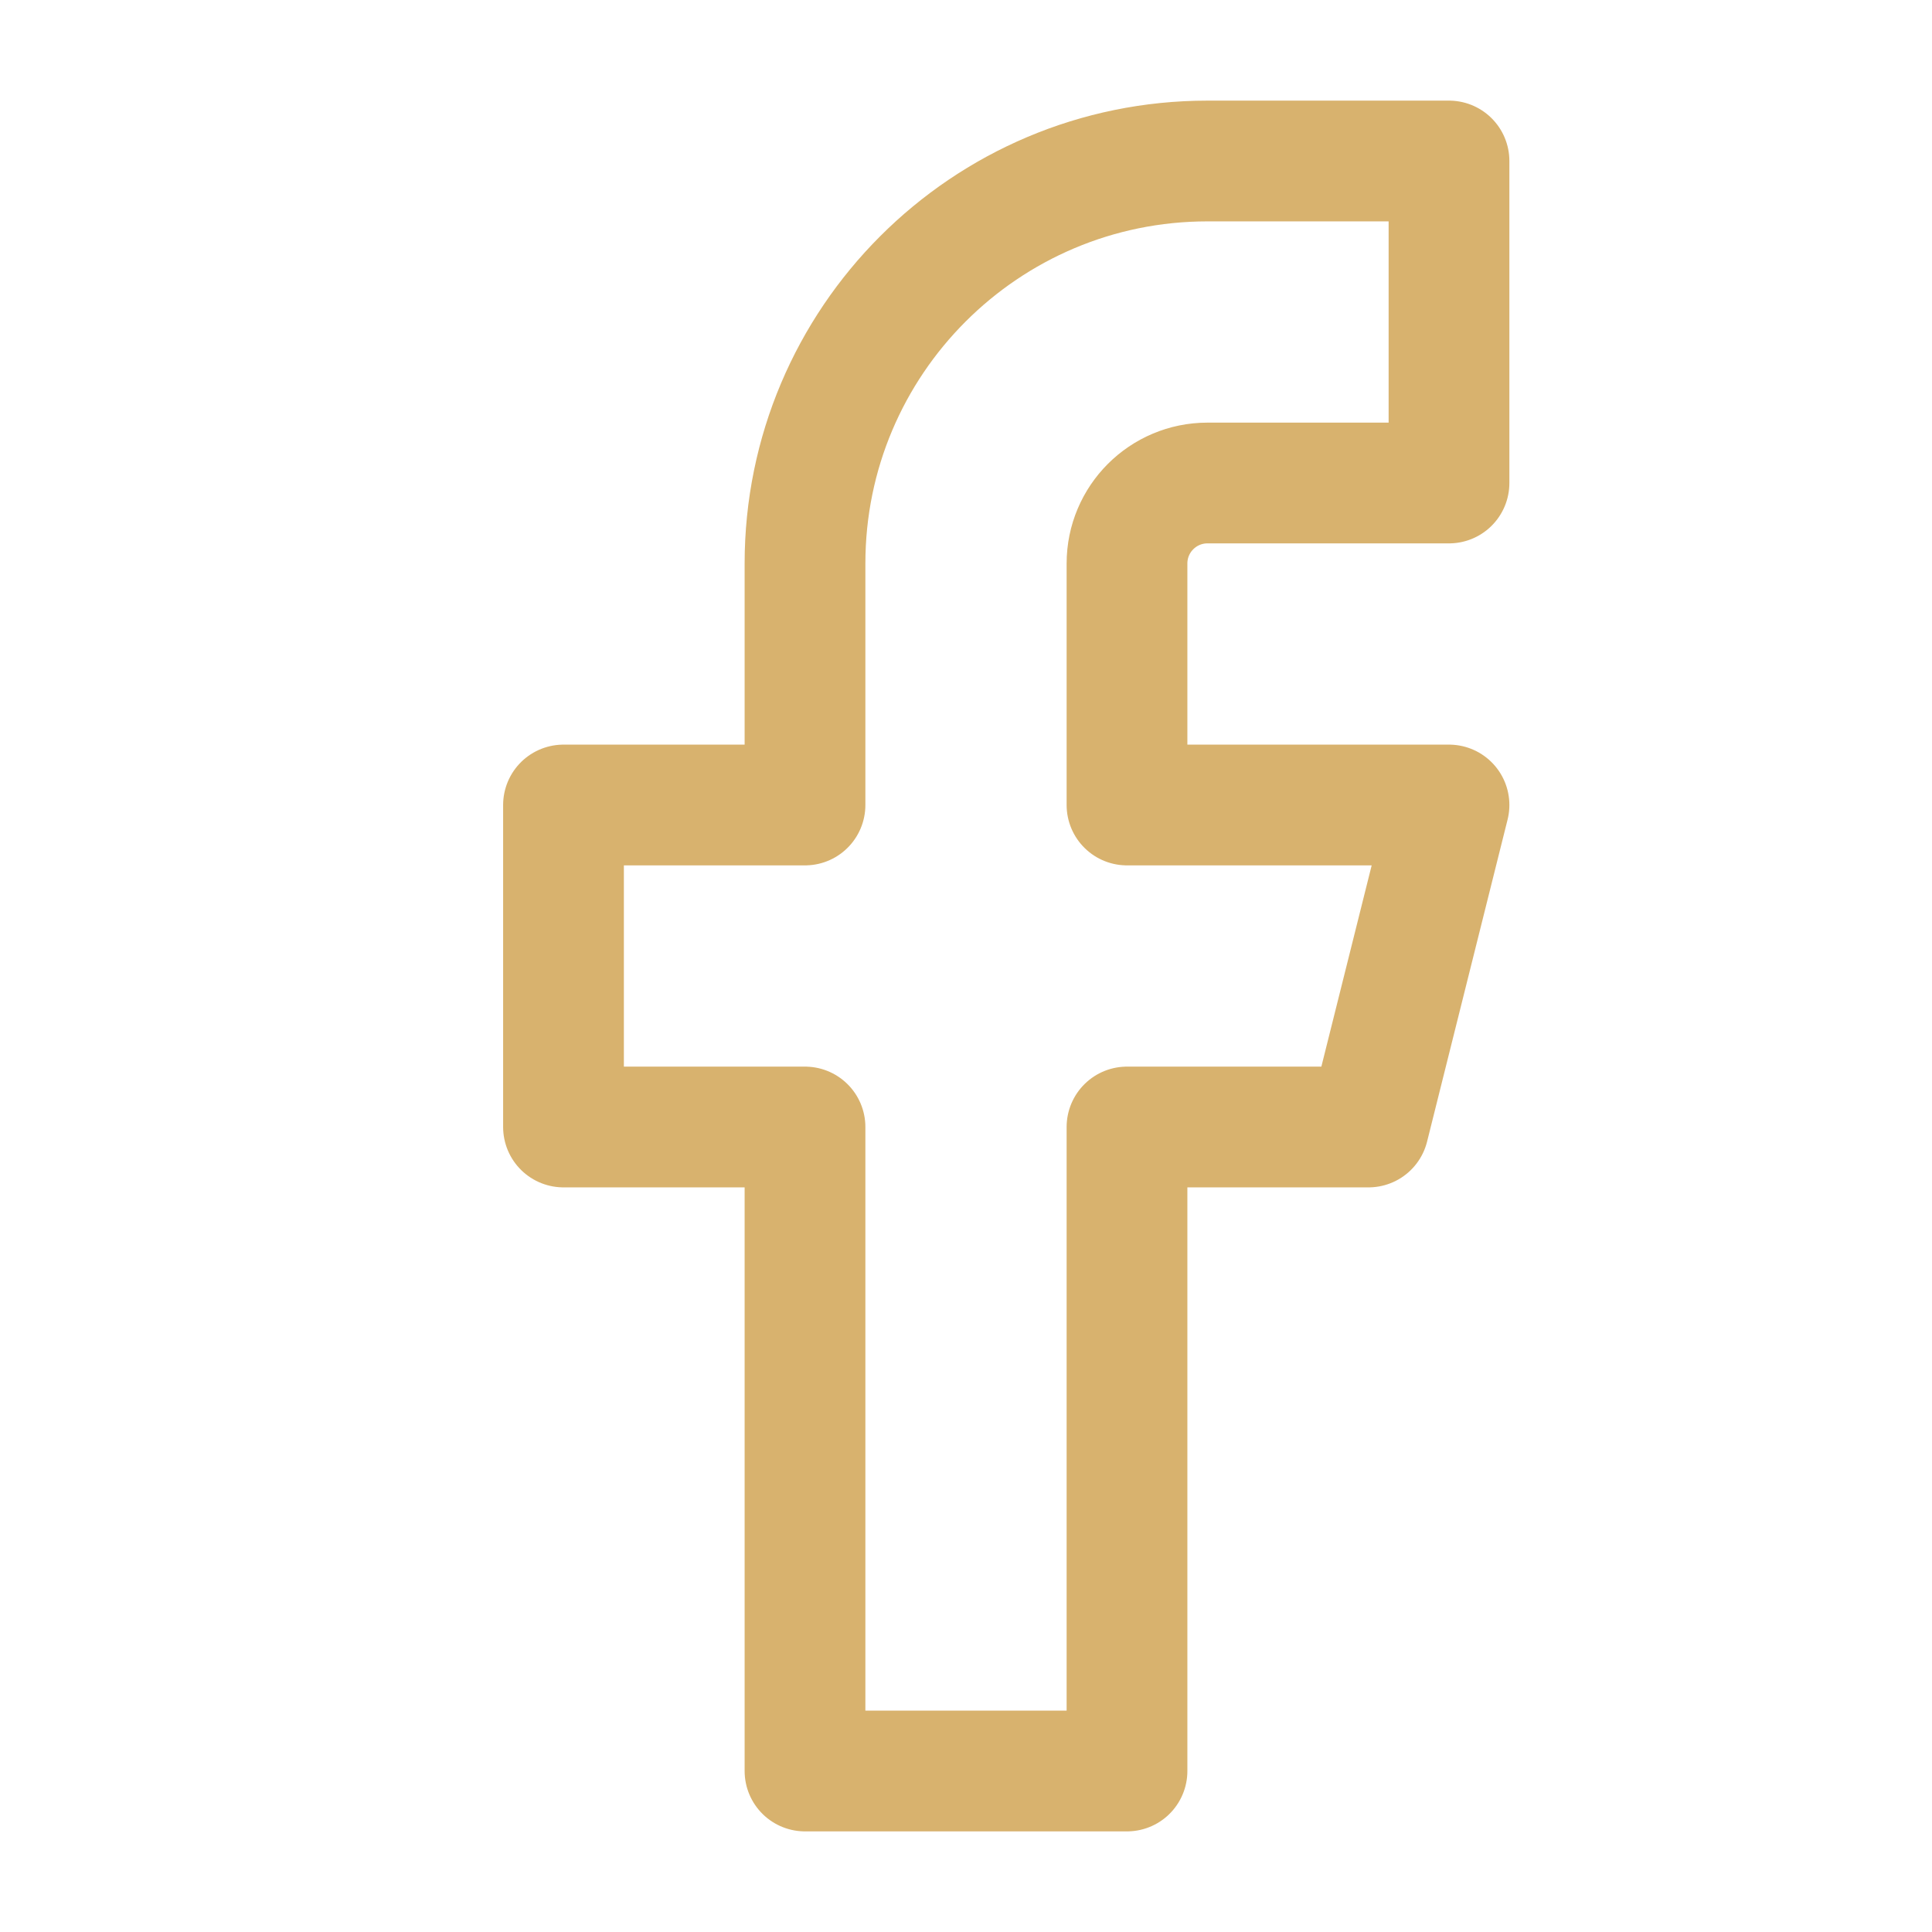
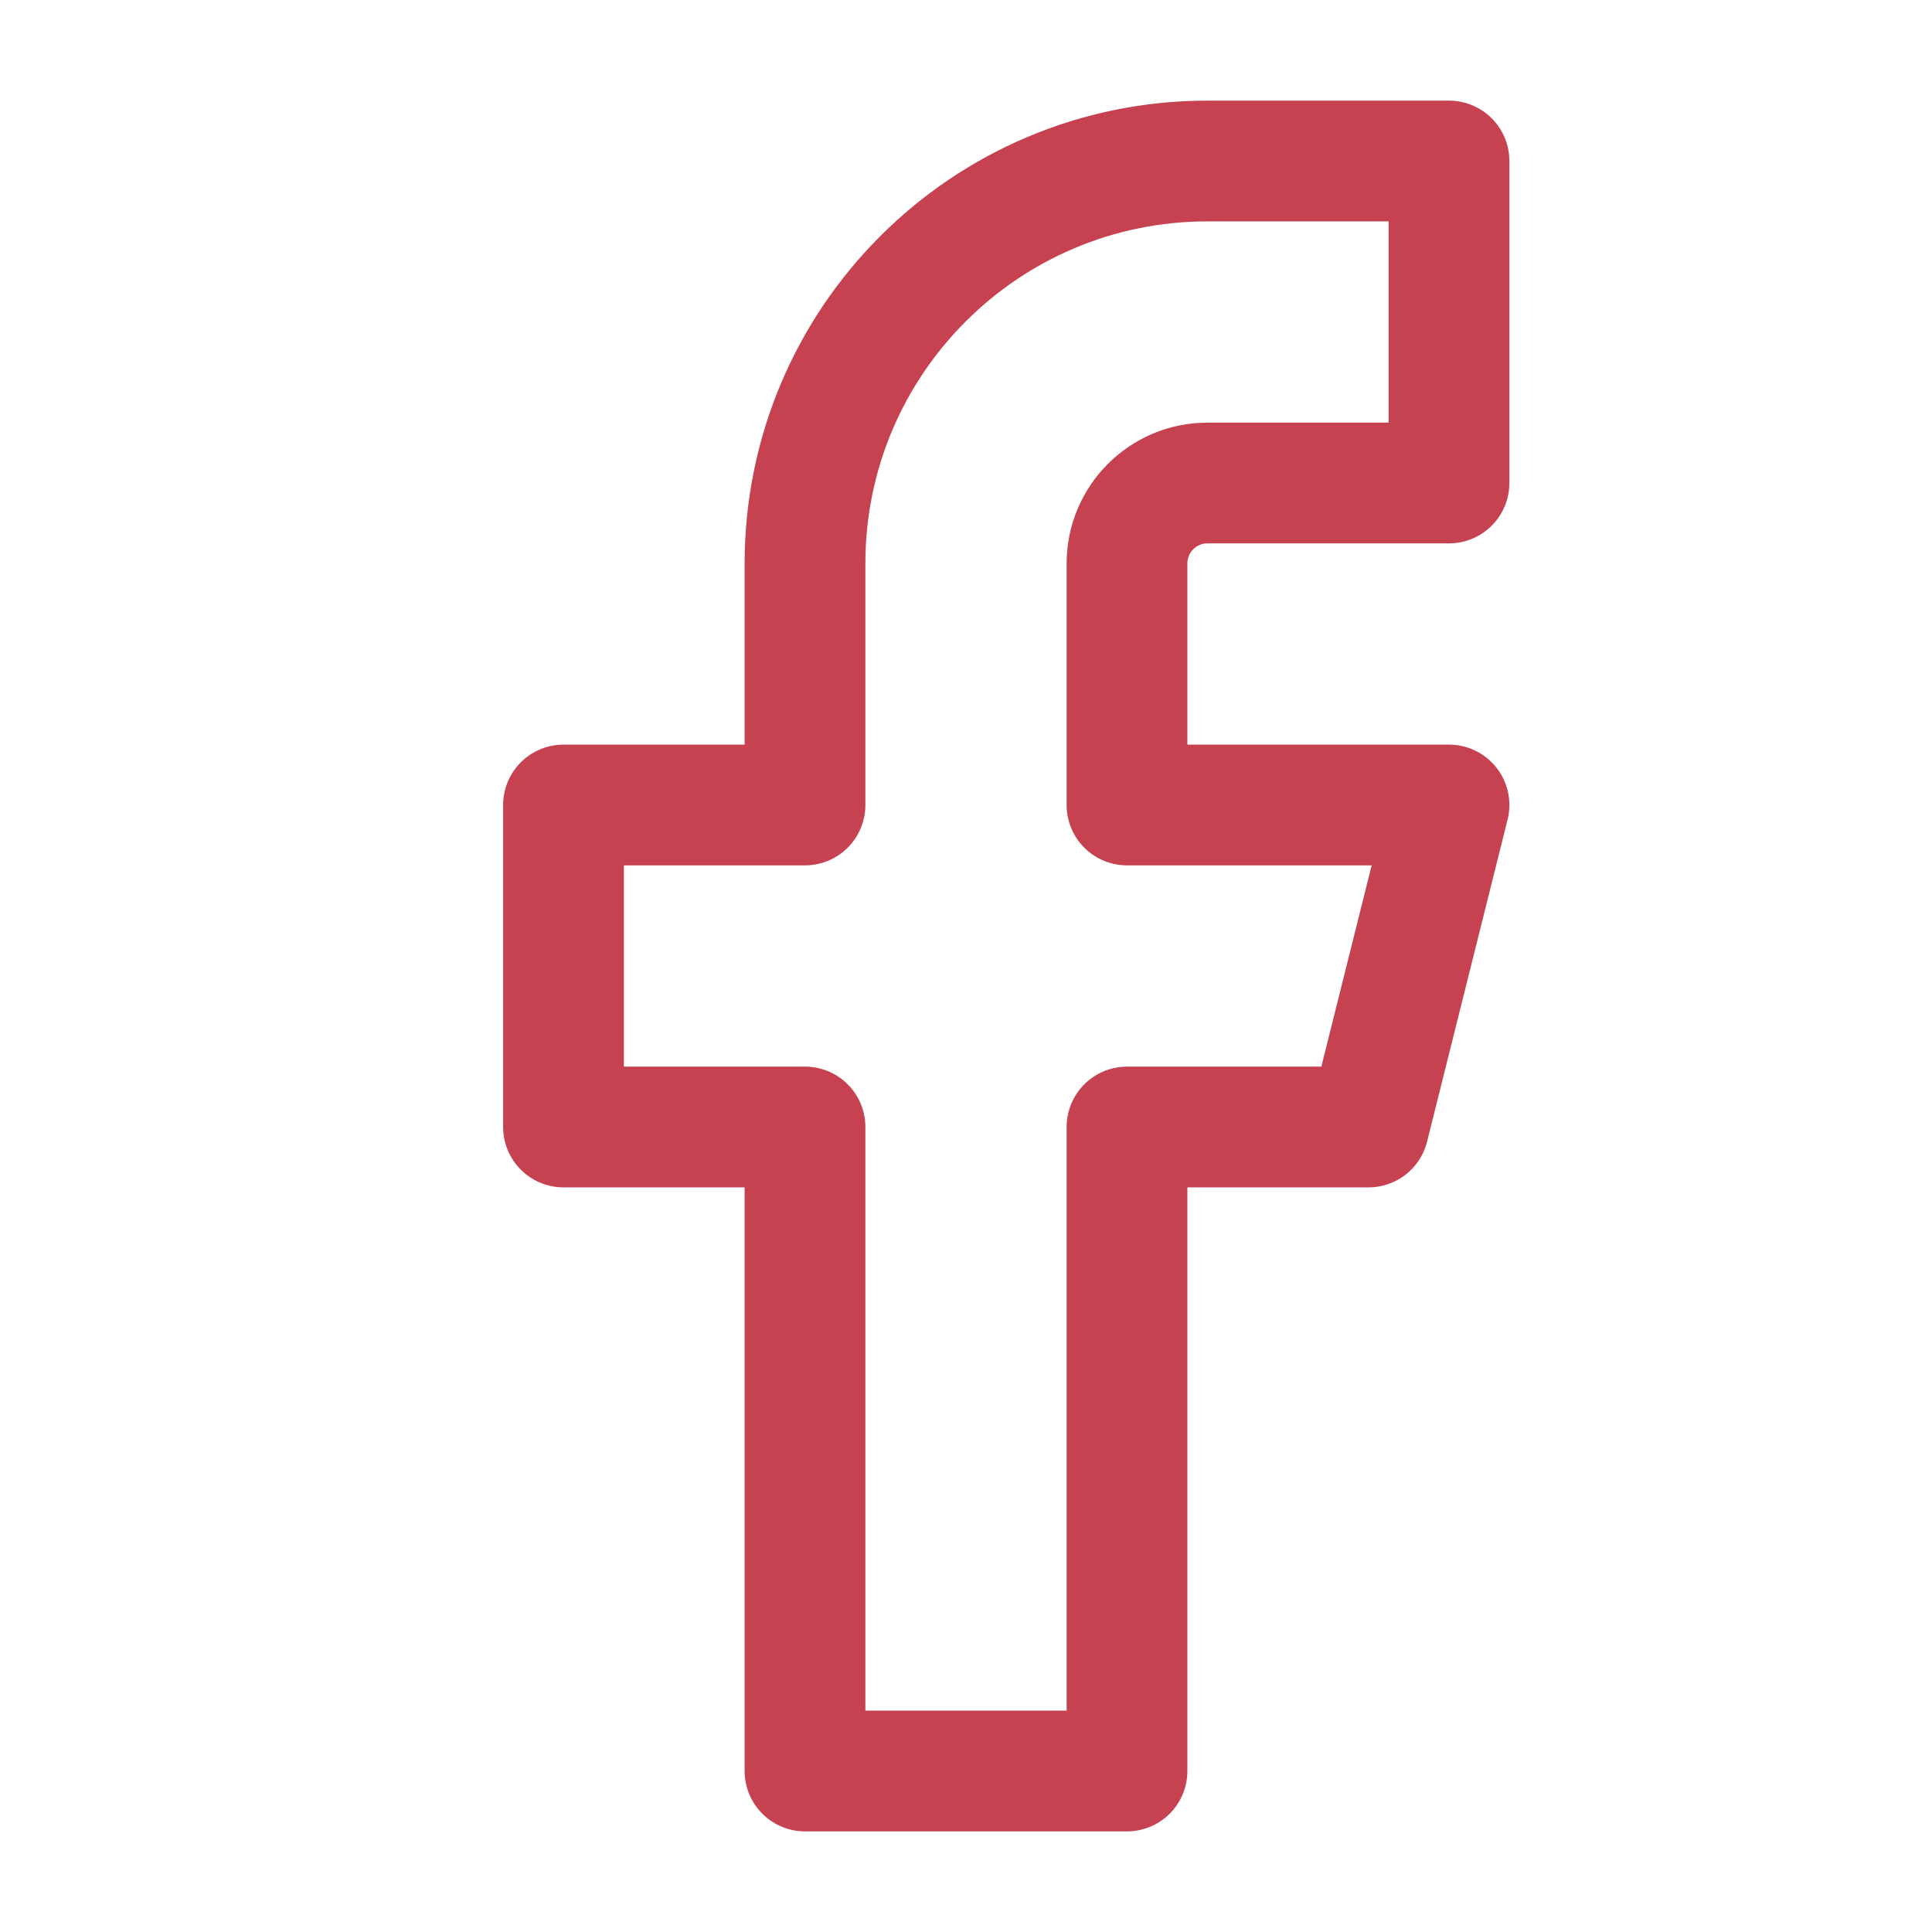
- <svg xmlns="http://www.w3.org/2000/svg" width="24" height="24" viewBox="0 0 24 24" fill="none" stroke="#D8B26E" stroke-width="1.5" stroke-linecap="round" stroke-linejoin="round" class="lucide lucide-facebook">
+ <svg xmlns="http://www.w3.org/2000/svg" width="24" height="24" viewBox="0 0 24 24" fill="none" stroke="#c74250" stroke-width="1.5" stroke-linecap="round" stroke-linejoin="round" class="lucide lucide-facebook">
  <path d="M18 2h-3a5 5 0 0 0-5 5v3H7v4h3v8h4v-8h3l1-4h-4V7a1 1 0 0 1 1-1h3z" />
</svg>
